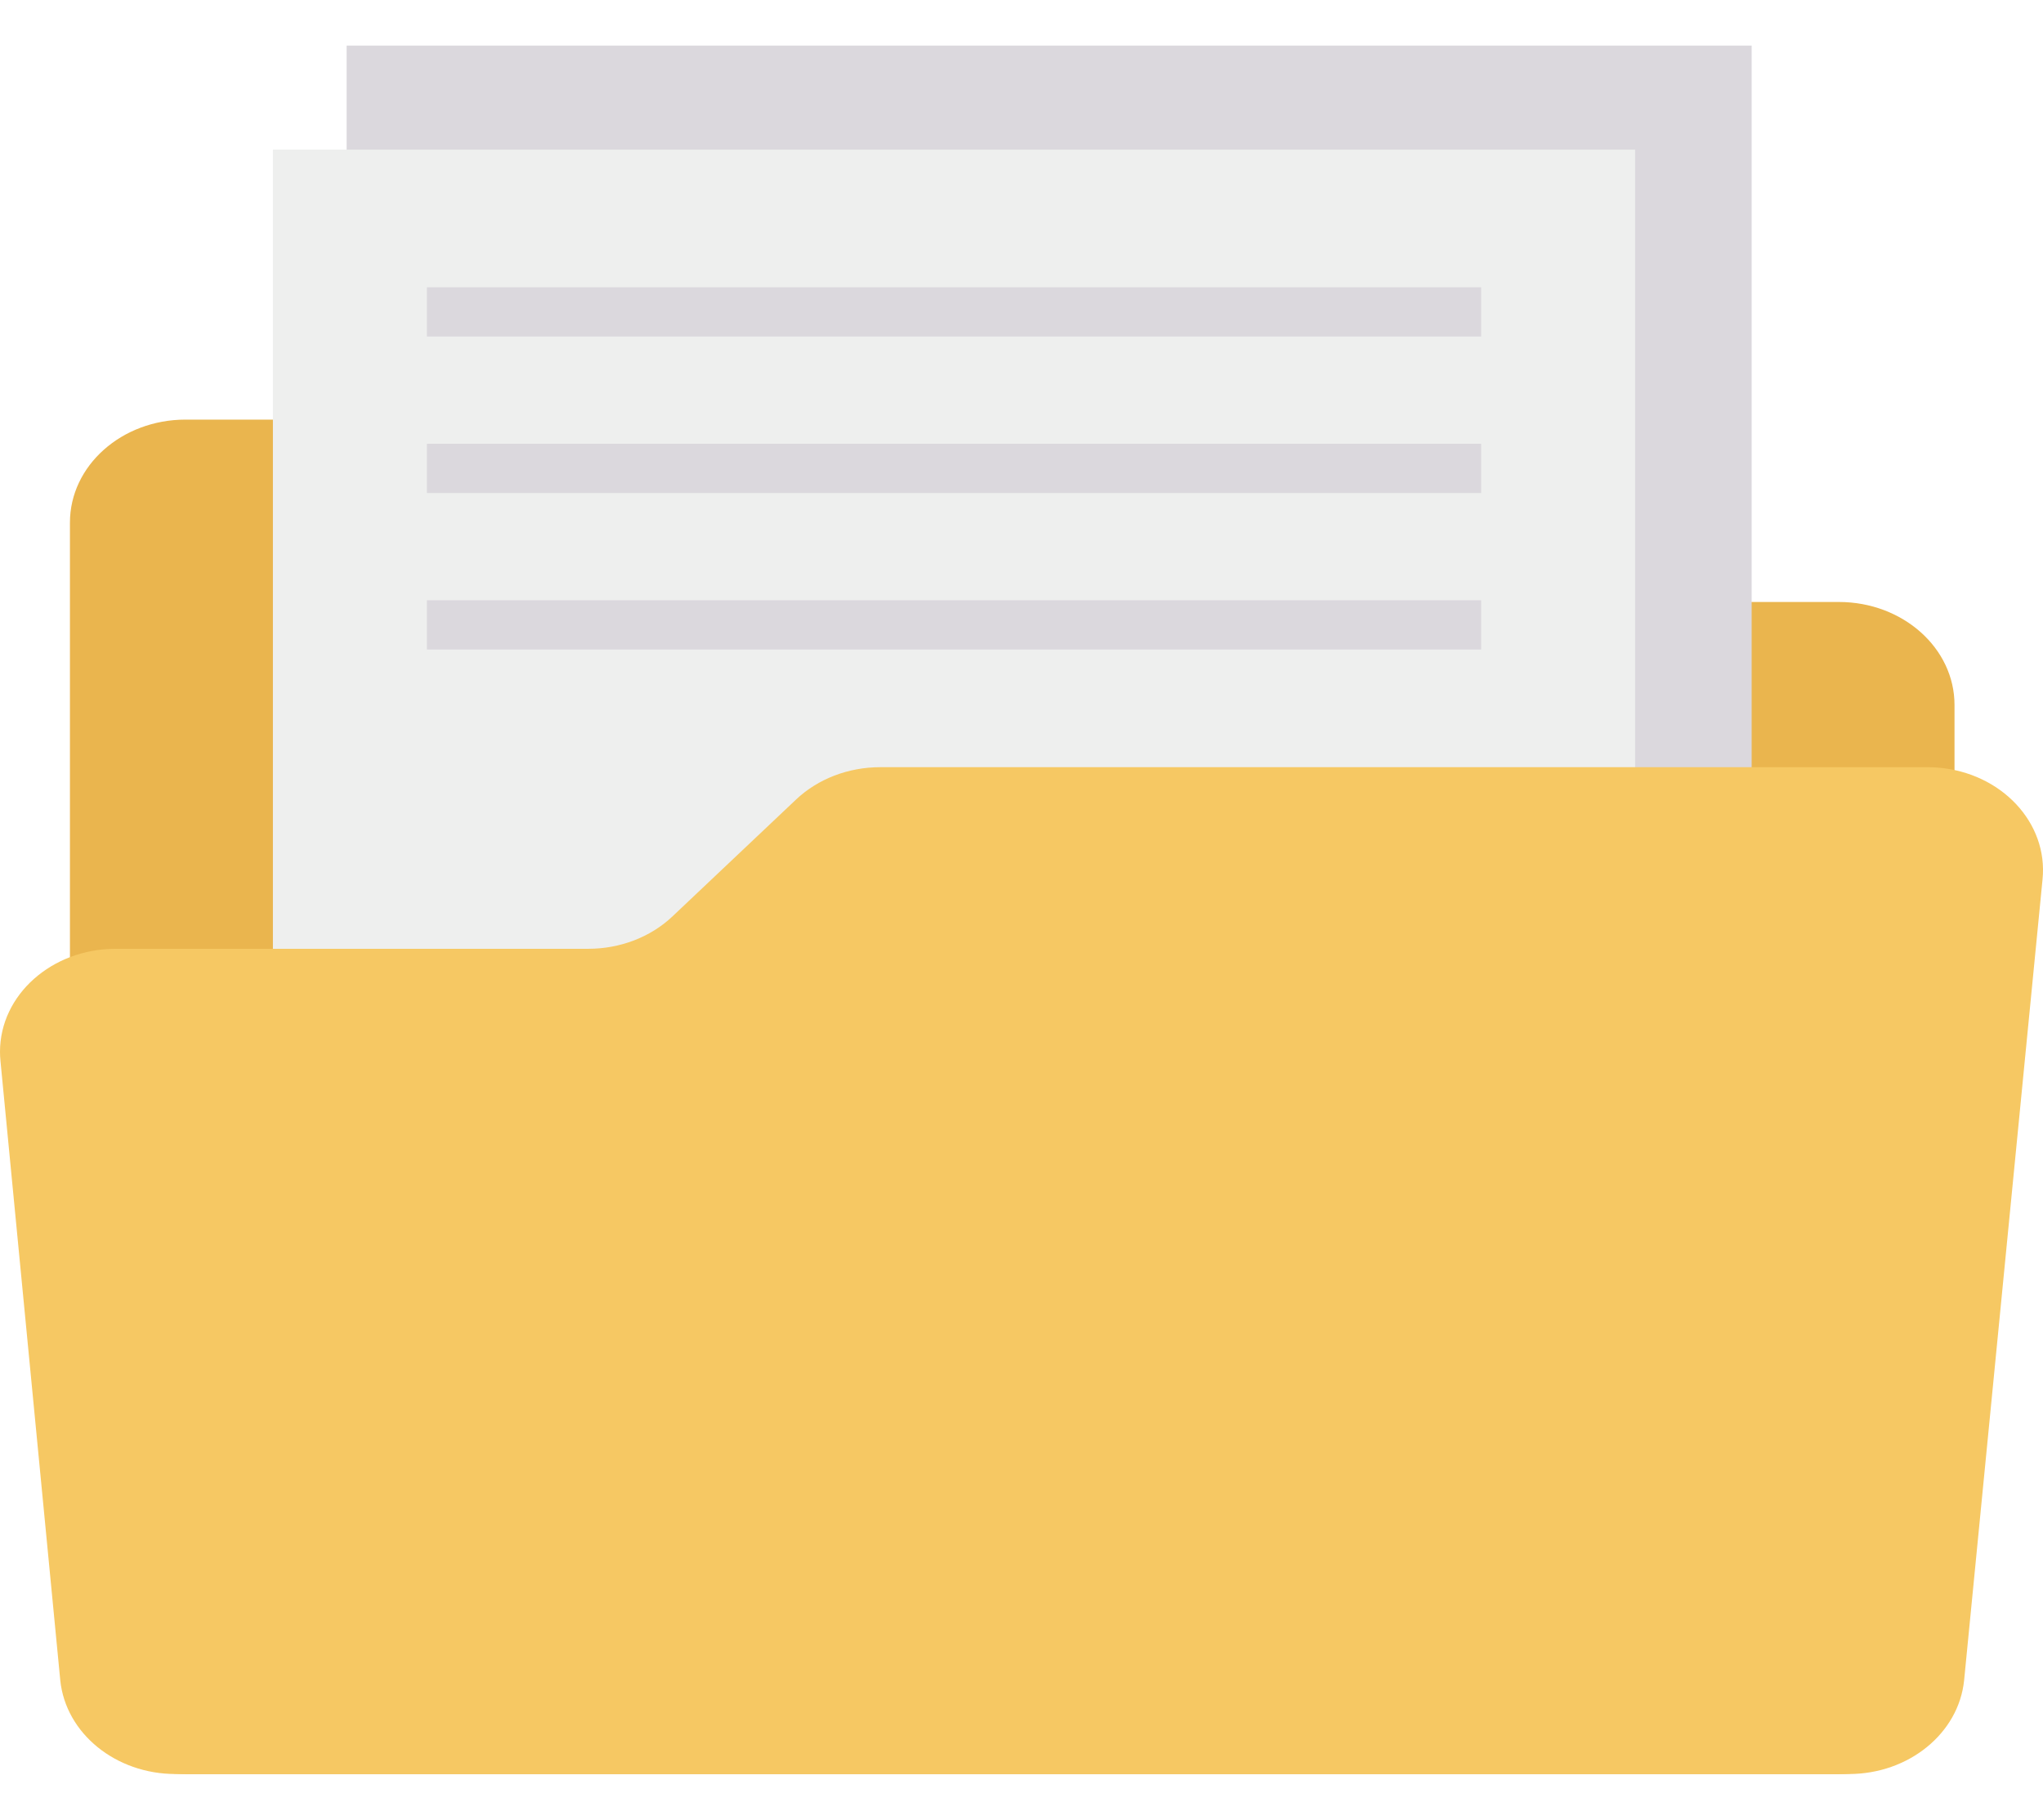
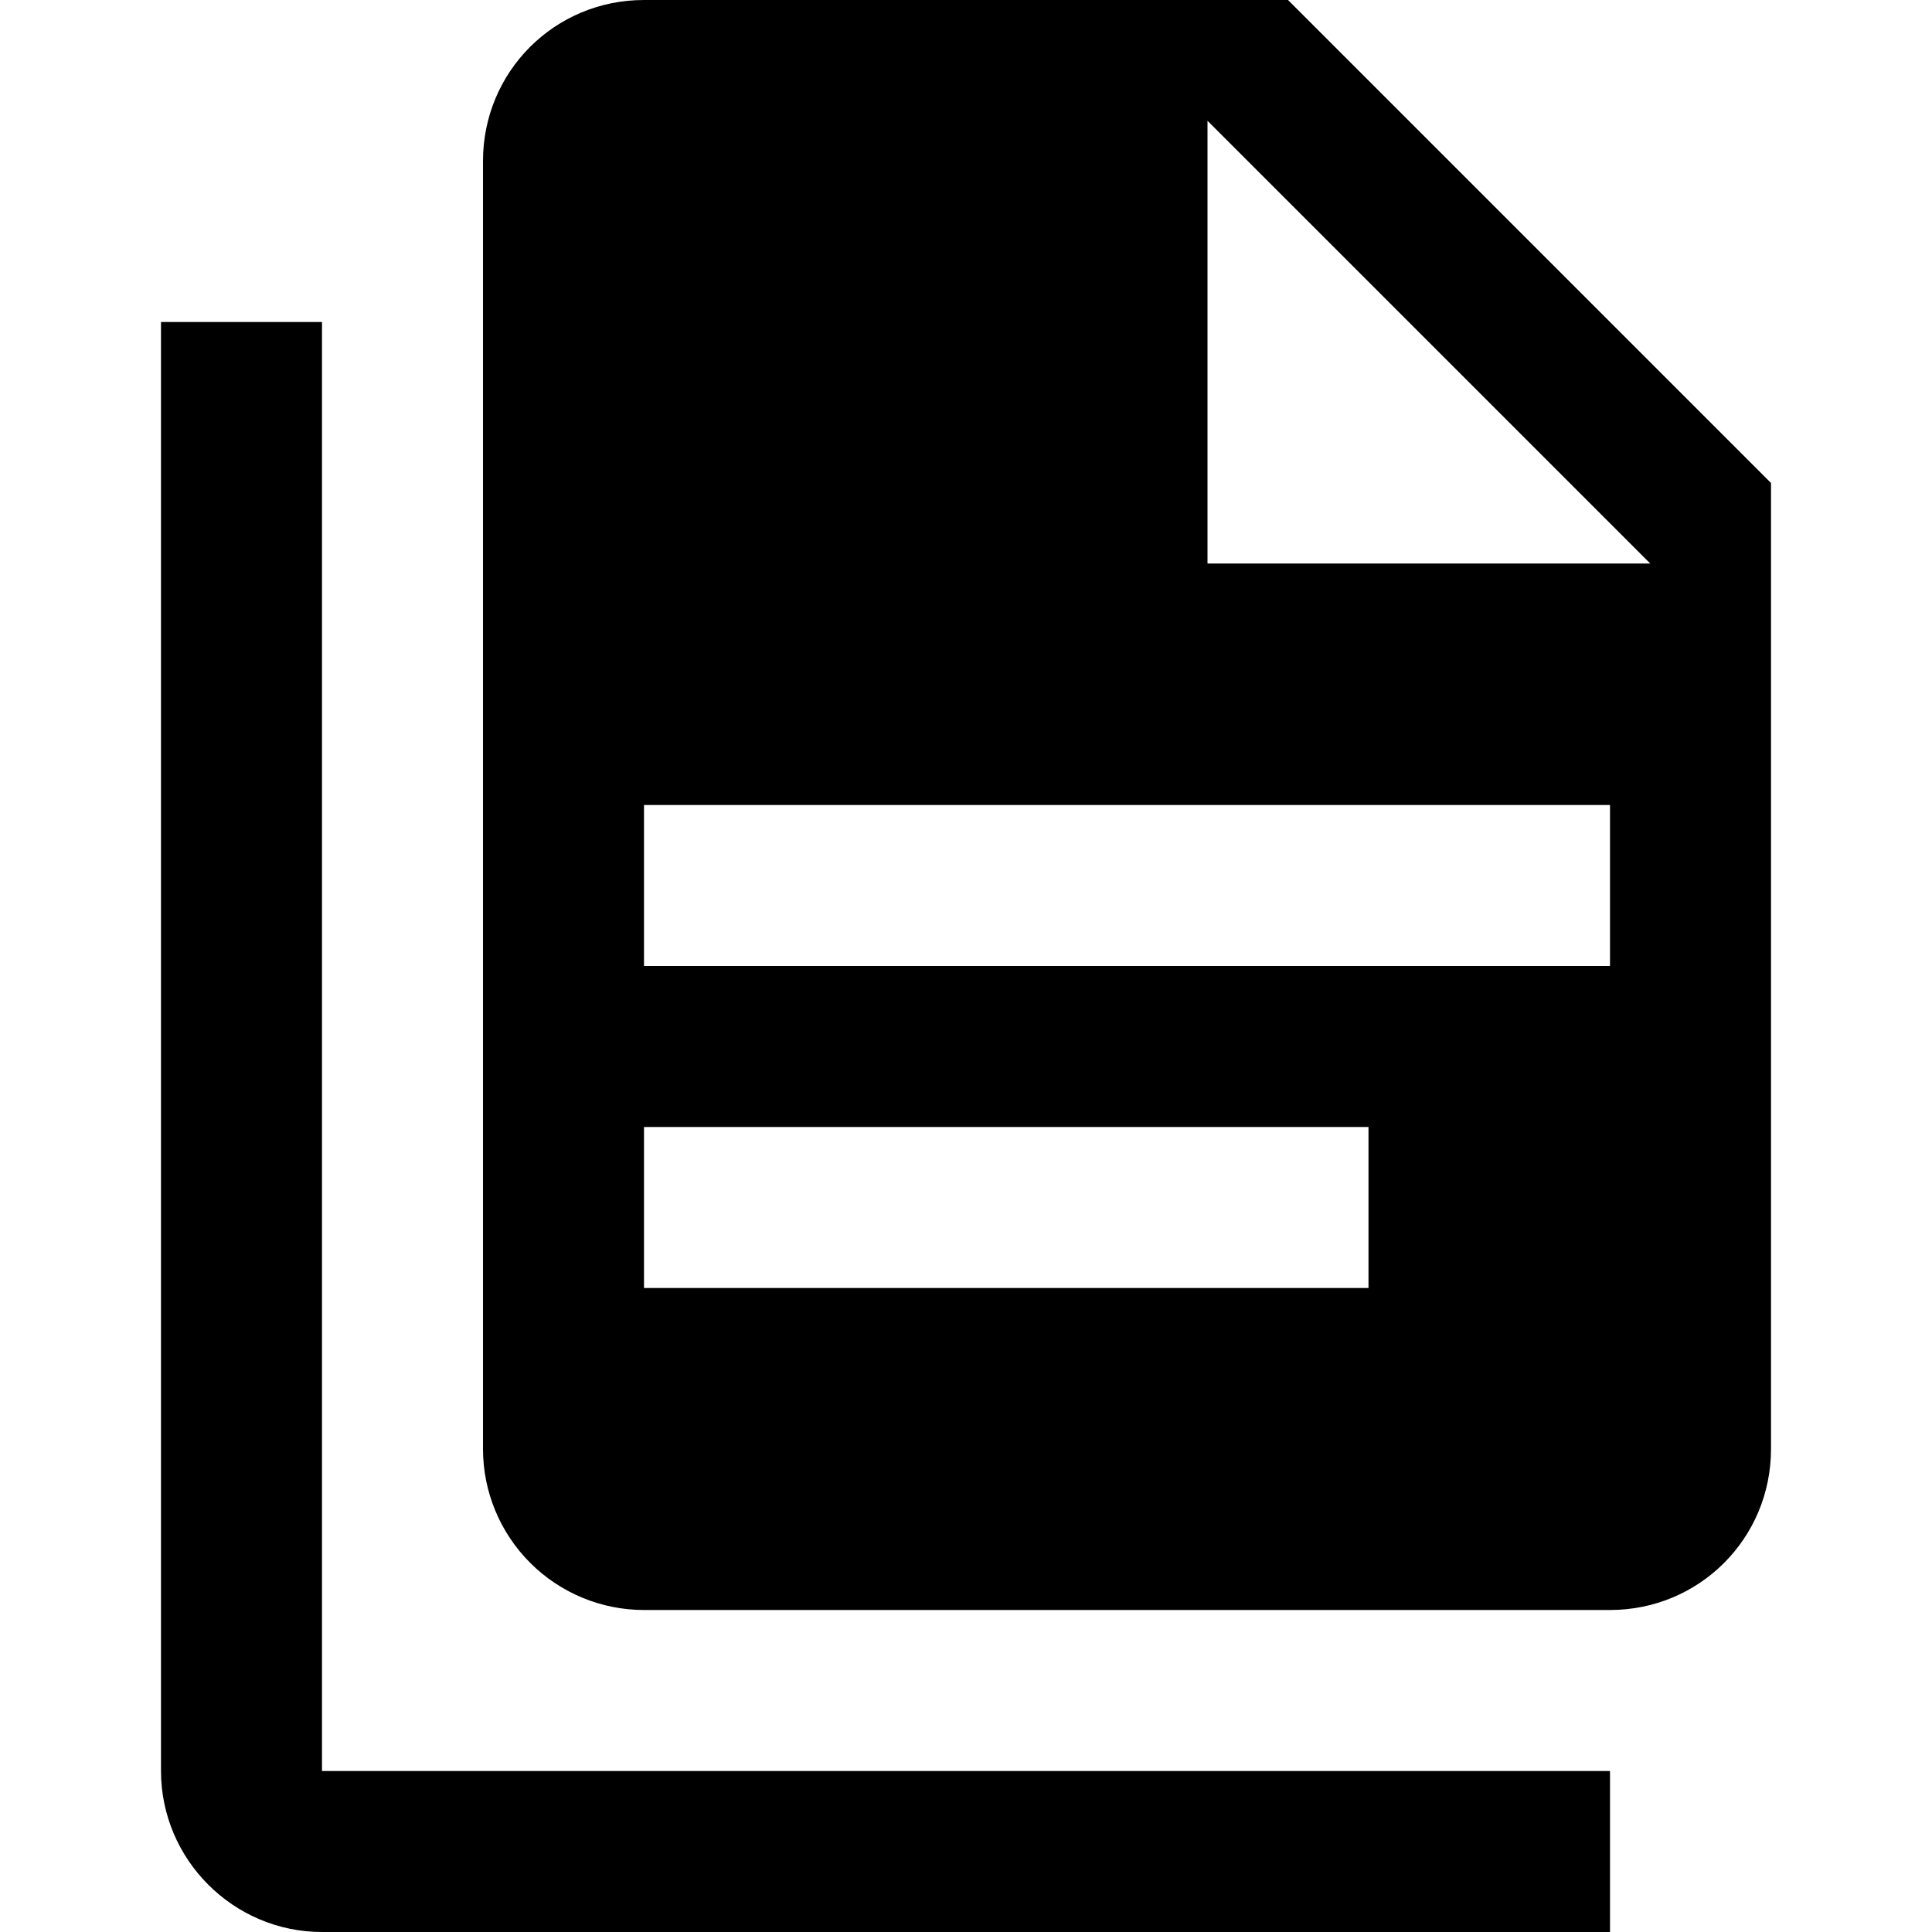
- <svg xmlns="http://www.w3.org/2000/svg" width="64" height="57" viewBox="0 0 64 57" fill="none">
-   <path d="M57.609 18.857H27.577C26.577 18.857 25.621 18.488 24.936 17.838L21.066 14.163C20.38 13.512 19.422 13.143 18.42 13.144H5.813C3.813 13.144 2.191 14.588 2.191 16.37V52.342C2.191 54.126 3.814 55.572 5.817 55.572H57.602C59.605 55.572 61.228 54.126 61.228 52.342V22.083C61.228 20.302 59.608 18.859 57.609 18.857V18.857Z" fill="#EAB54E" />
-   <path d="M10.859 1.428H54.873V36.526H10.859V1.428Z" fill="#DBD8DD" />
-   <path d="M8.549 4.687H51.222V38.592H8.549V4.687Z" fill="#EEEFEE" />
-   <path d="M13.374 8.999H46.399V10.542H13.374V8.999Z" fill="#DBD8DD" />
-   <path d="M13.374 13.901H46.399V15.444H13.374V13.901Z" fill="#DBD8DD" />
-   <path d="M13.374 18.803H46.399V20.346H13.374V18.803Z" fill="#DBD8DD" />
-   <path d="M60.38 24.032H27.574C26.575 24.032 25.621 24.399 24.937 25.046L21.065 28.707C20.381 29.355 19.427 29.721 18.428 29.721H3.622C1.622 29.722 0 31.166 0 32.947C0 33.045 0.005 33.143 0.015 33.24L1.888 52.635C2.059 54.298 3.624 55.571 5.499 55.571H57.919C59.793 55.571 61.359 54.297 61.529 52.635L63.985 27.551C64.167 25.777 62.7 24.208 60.708 24.045C60.599 24.037 60.49 24.032 60.38 24.032V24.032Z" fill="#F6C863" />
+ <svg xmlns="http://www.w3.org/2000/svg" width="24" height="24" viewBox="0 0 24 24" fill="none">
+   <path d="M4 4V22H20V24H4C2.9 24 2 23.1 2 22V4H4ZM15 7H20.5L15 1.5V7ZM8 0H16L22 6V18C22 19.11 21.11 20 20 20H8C7.47 20 6.961 19.789 6.586 19.414C6.211 19.039 6 18.53 6 18V2C6 0.89 6.89 0 8 0ZM17 16V14H8V16H17ZM20 12V10H8V12H20Z" fill="black" />
</svg>
